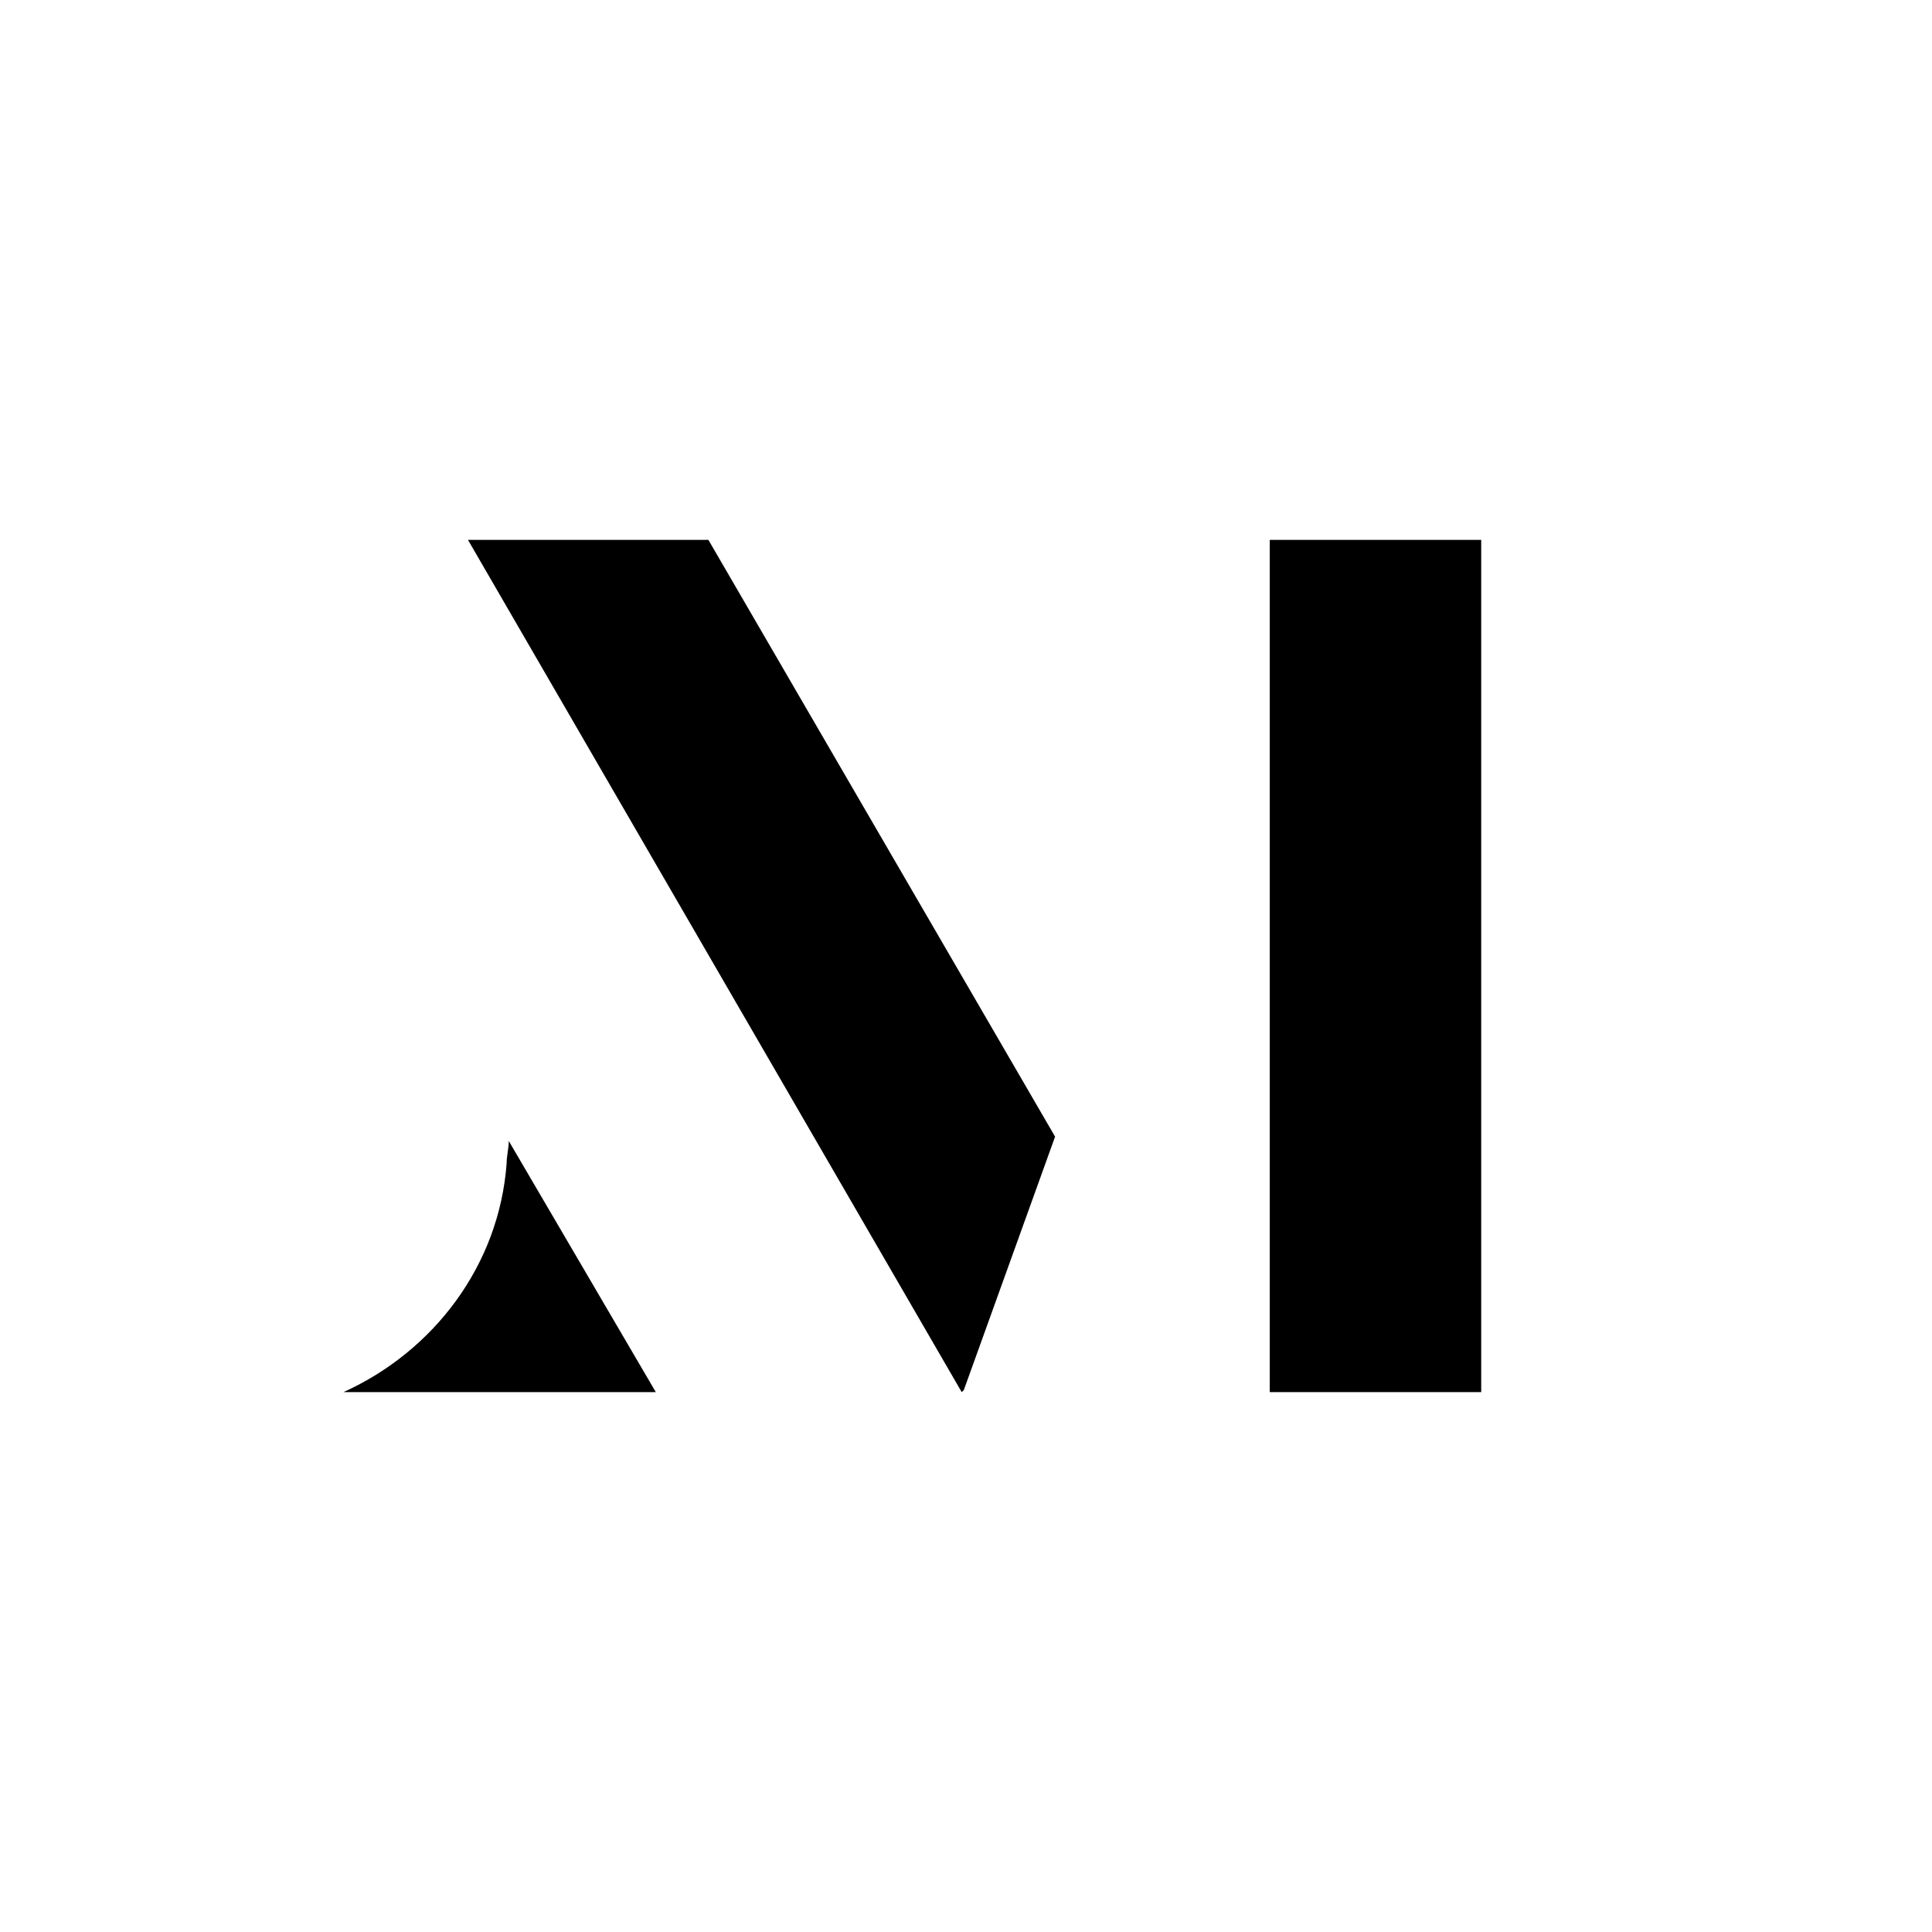
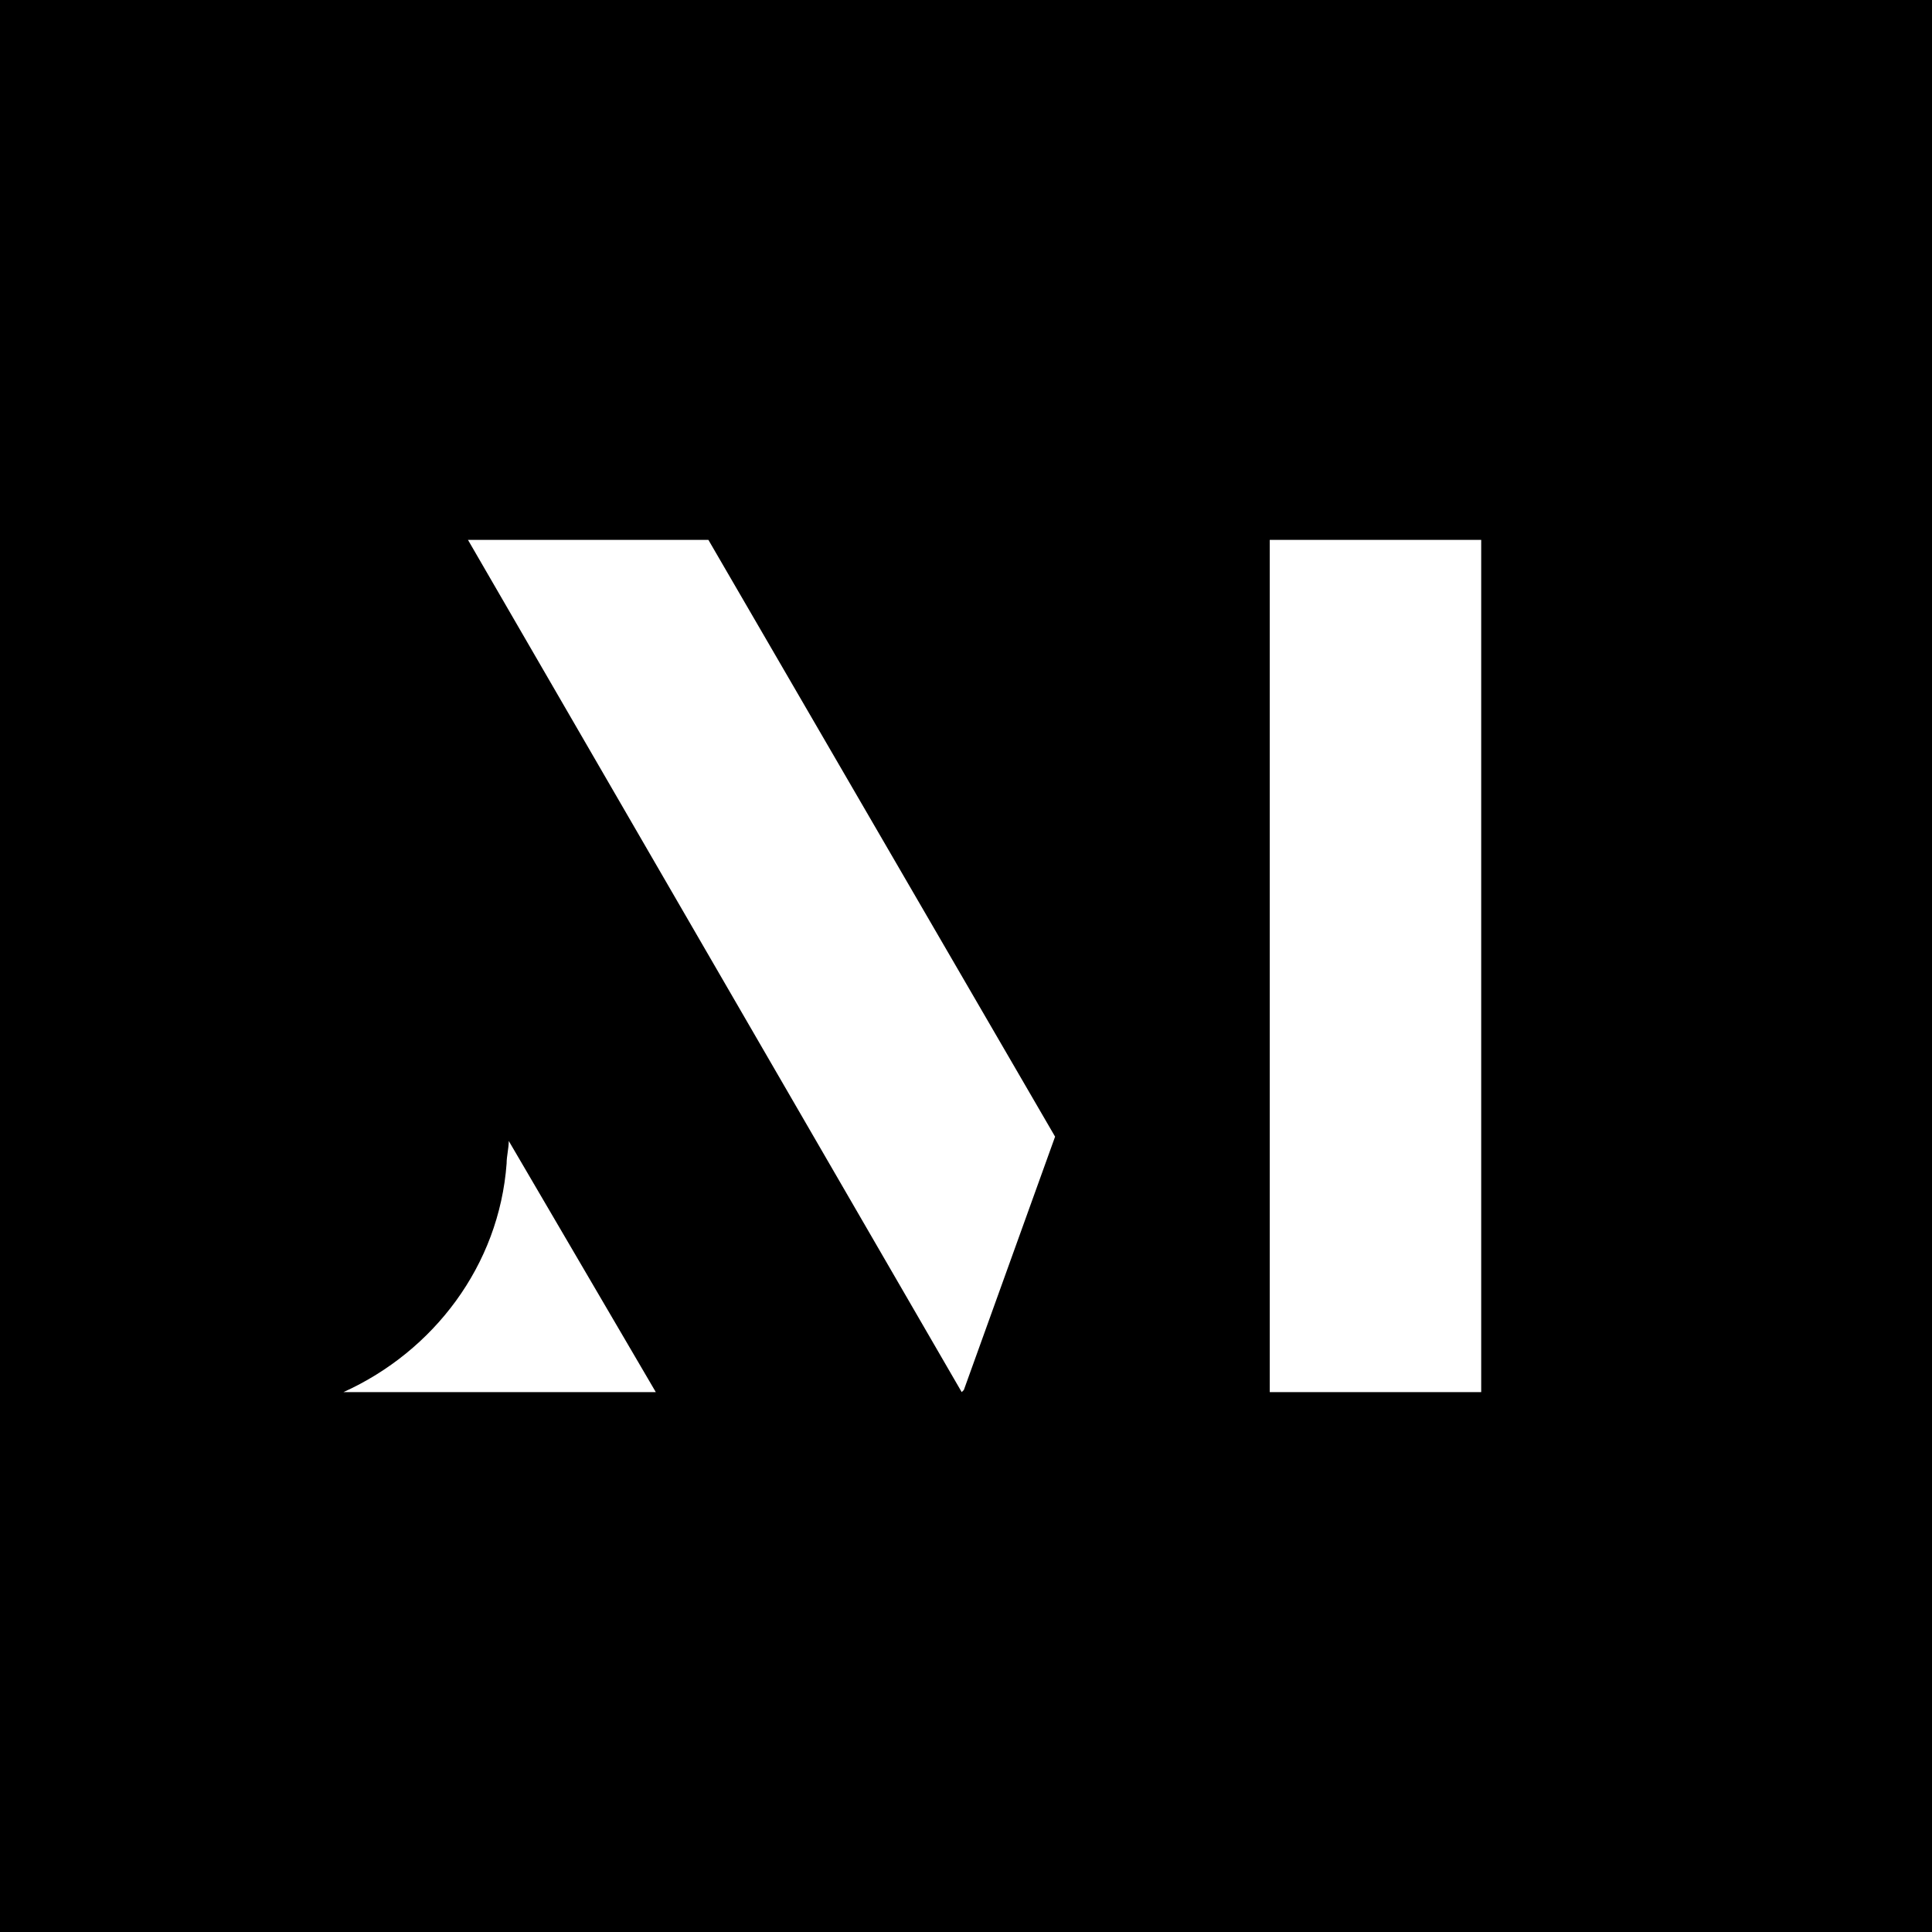
<svg xmlns="http://www.w3.org/2000/svg" version="1.1" id="Layer_1" x="0px" y="0px" viewBox="0 0 180 180" style="enable-background:new 0 0 180 180;" xml:space="preserve">
  <style type="text/css">
- 	.st0{display:none;fill:#FF3333;}
+ 	.st0{display:none;}
+ 	.st1{display:inline;}
</style>
-   <rect class="st0" width="180" height="180" />
-   <polygon points="138,129.7 118.3,129.7 118.3,50.3 138,50.3 " />
-   <polygon points="43.6,50.3 89.6,129.7 89.8,129.5 98.3,105.9 66,50.3 " />
-   <path d="M32,129.7h29.1l-13.7-23.4c0,0.7-0.2,1.4-0.2,2.1C46.5,117.9,40.4,125.9,32,129.7L32,129.7L32,129.7z" />
+   <path d="M0,0v180h180V0H0z M32,129.7c8.4-3.8,14.5-11.8,15.2-21.3c0-0.7,0.2-1.4,0.2-2.1l13.7,23.4H32z M89.8,129.5l-0.2,0.2  l-46-79.4H66l32.3,55.6L89.8,129.5z M138,129.7h-19.7V50.3H138V129.7z" />
+   <g class="st0">
+     <polygon class="st1" points="138,129.7 118.3,129.7 118.3,50.3 138,50.3  " />
+     <polygon class="st1" points="43.6,50.3 89.6,129.7 89.8,129.5 98.3,105.9 66,50.3  " />
+     <path class="st1" d="M32,129.7h29.1l-13.7-23.4c0,0.7-0.2,1.4-0.2,2.1C46.5,117.9,40.4,125.9,32,129.7L32,129.7L32,129.7z" />
+   </g>
</svg>
